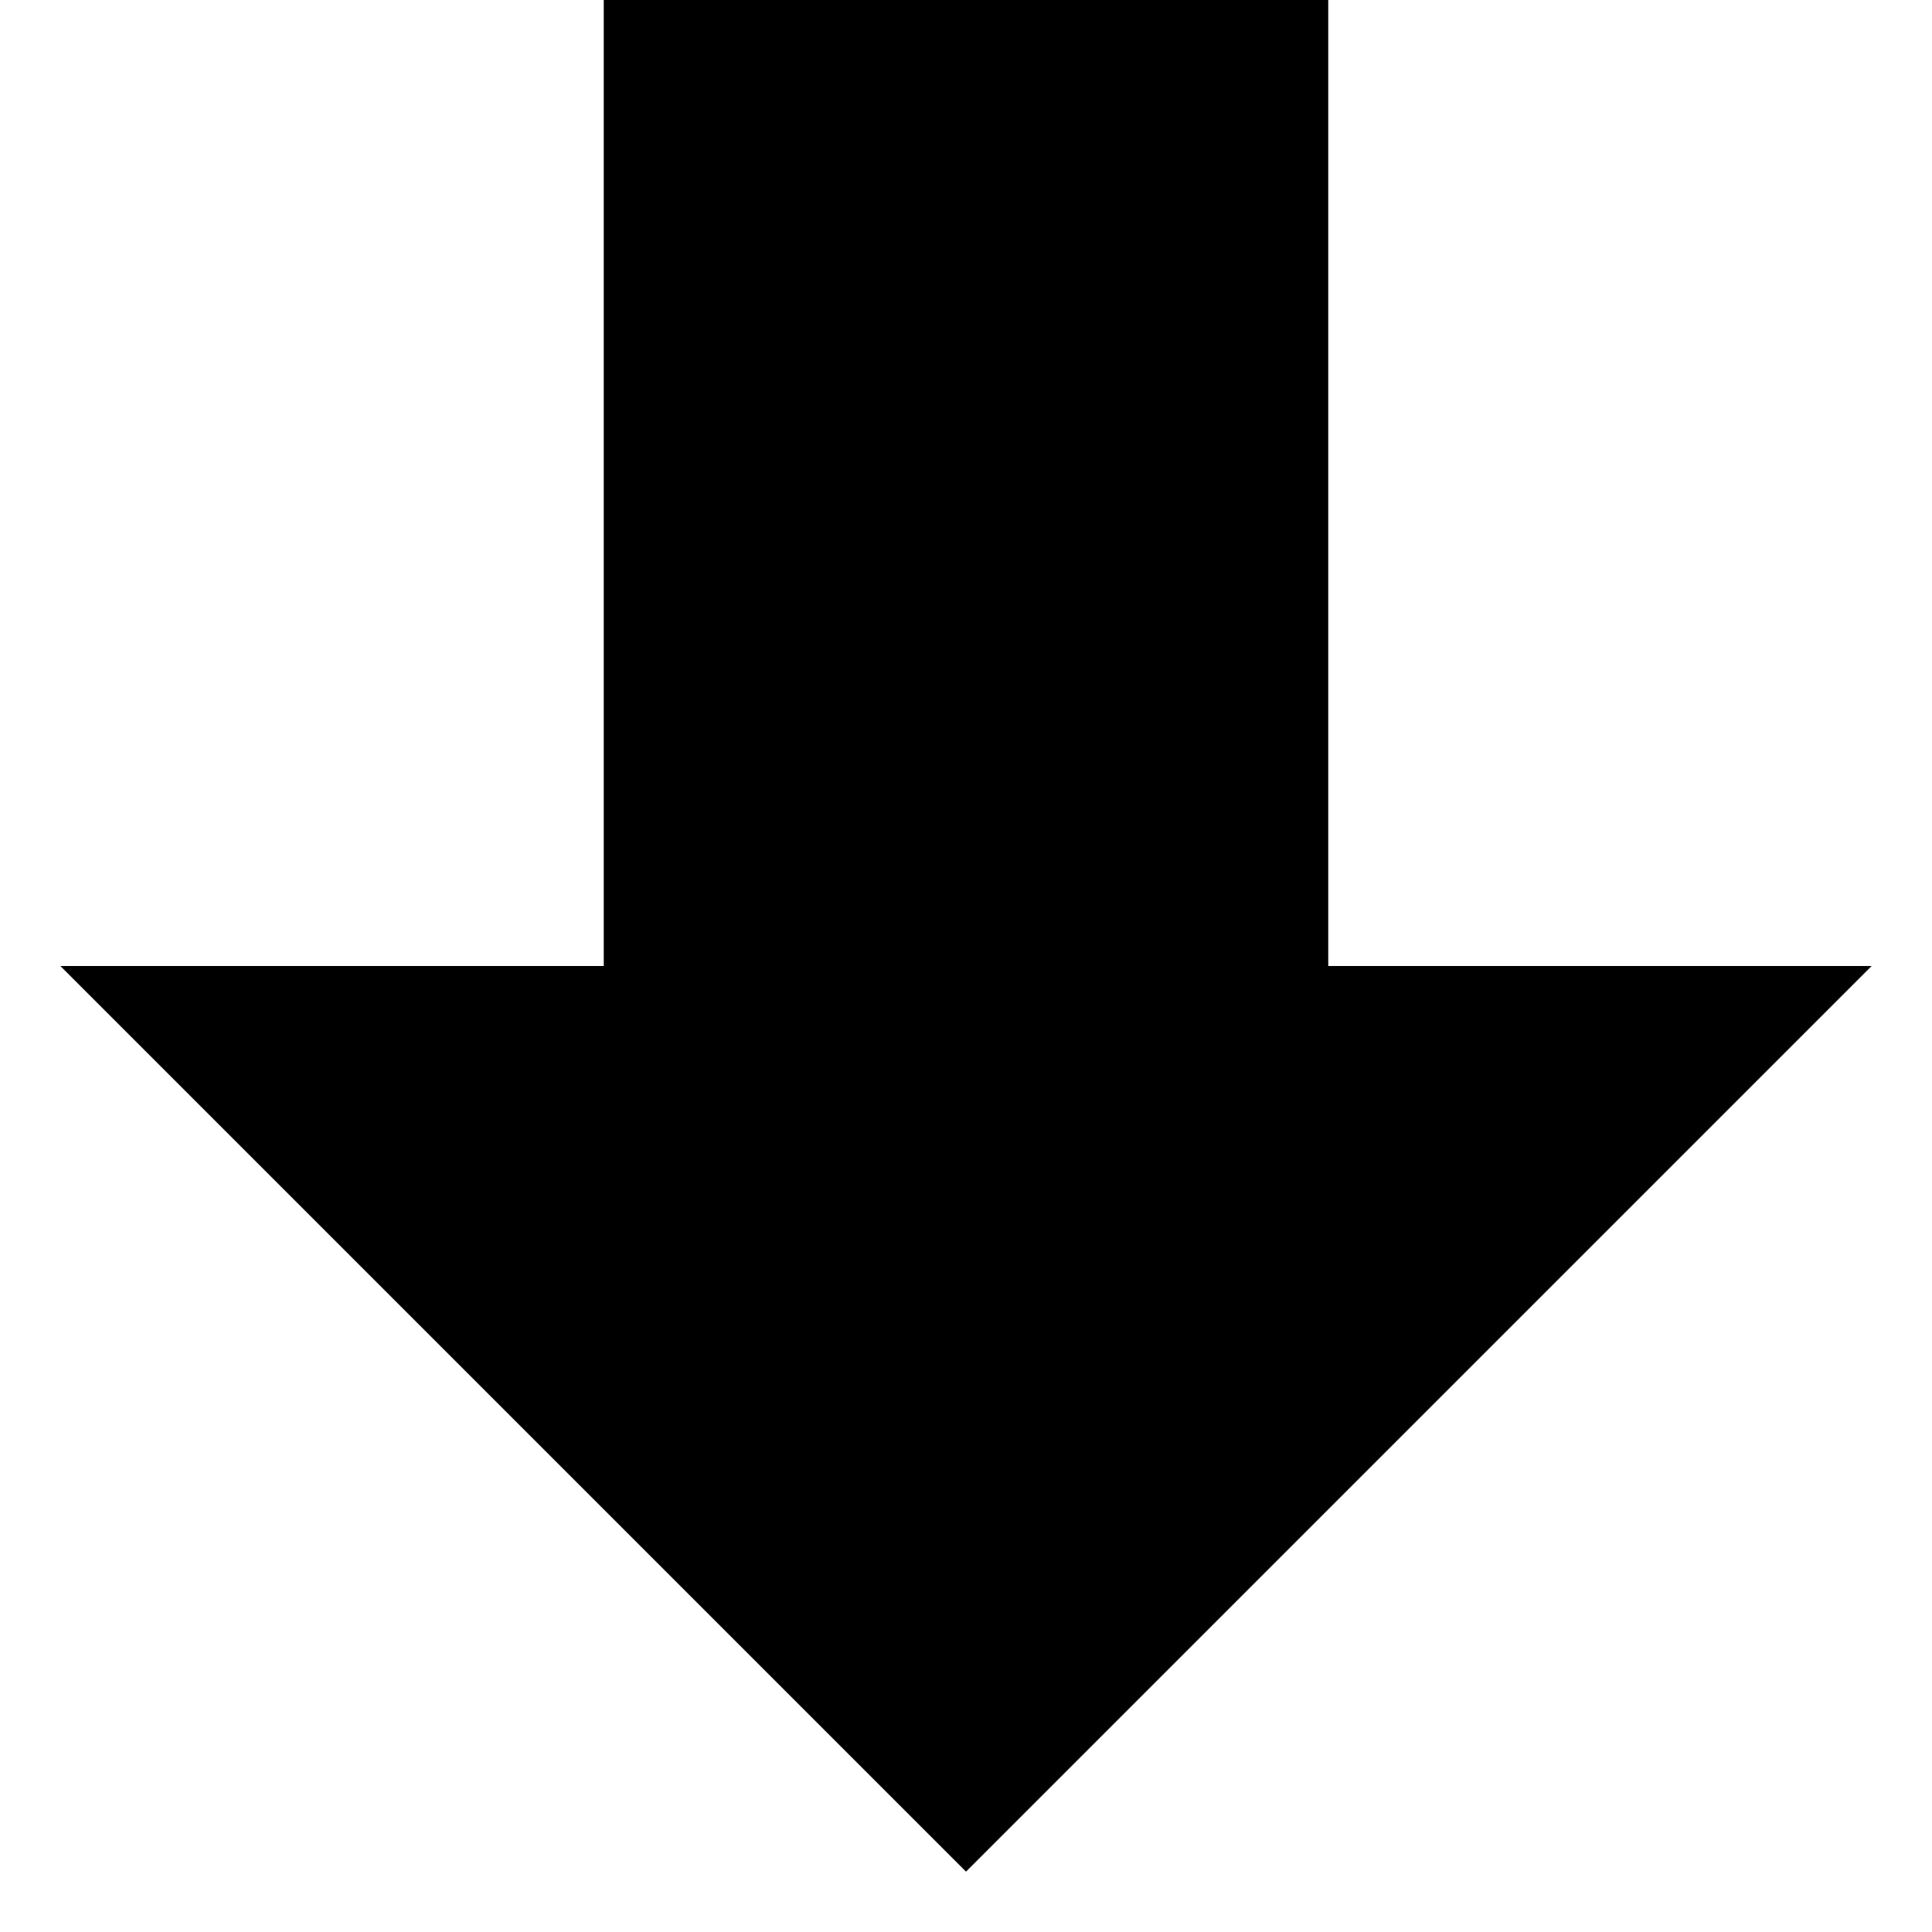
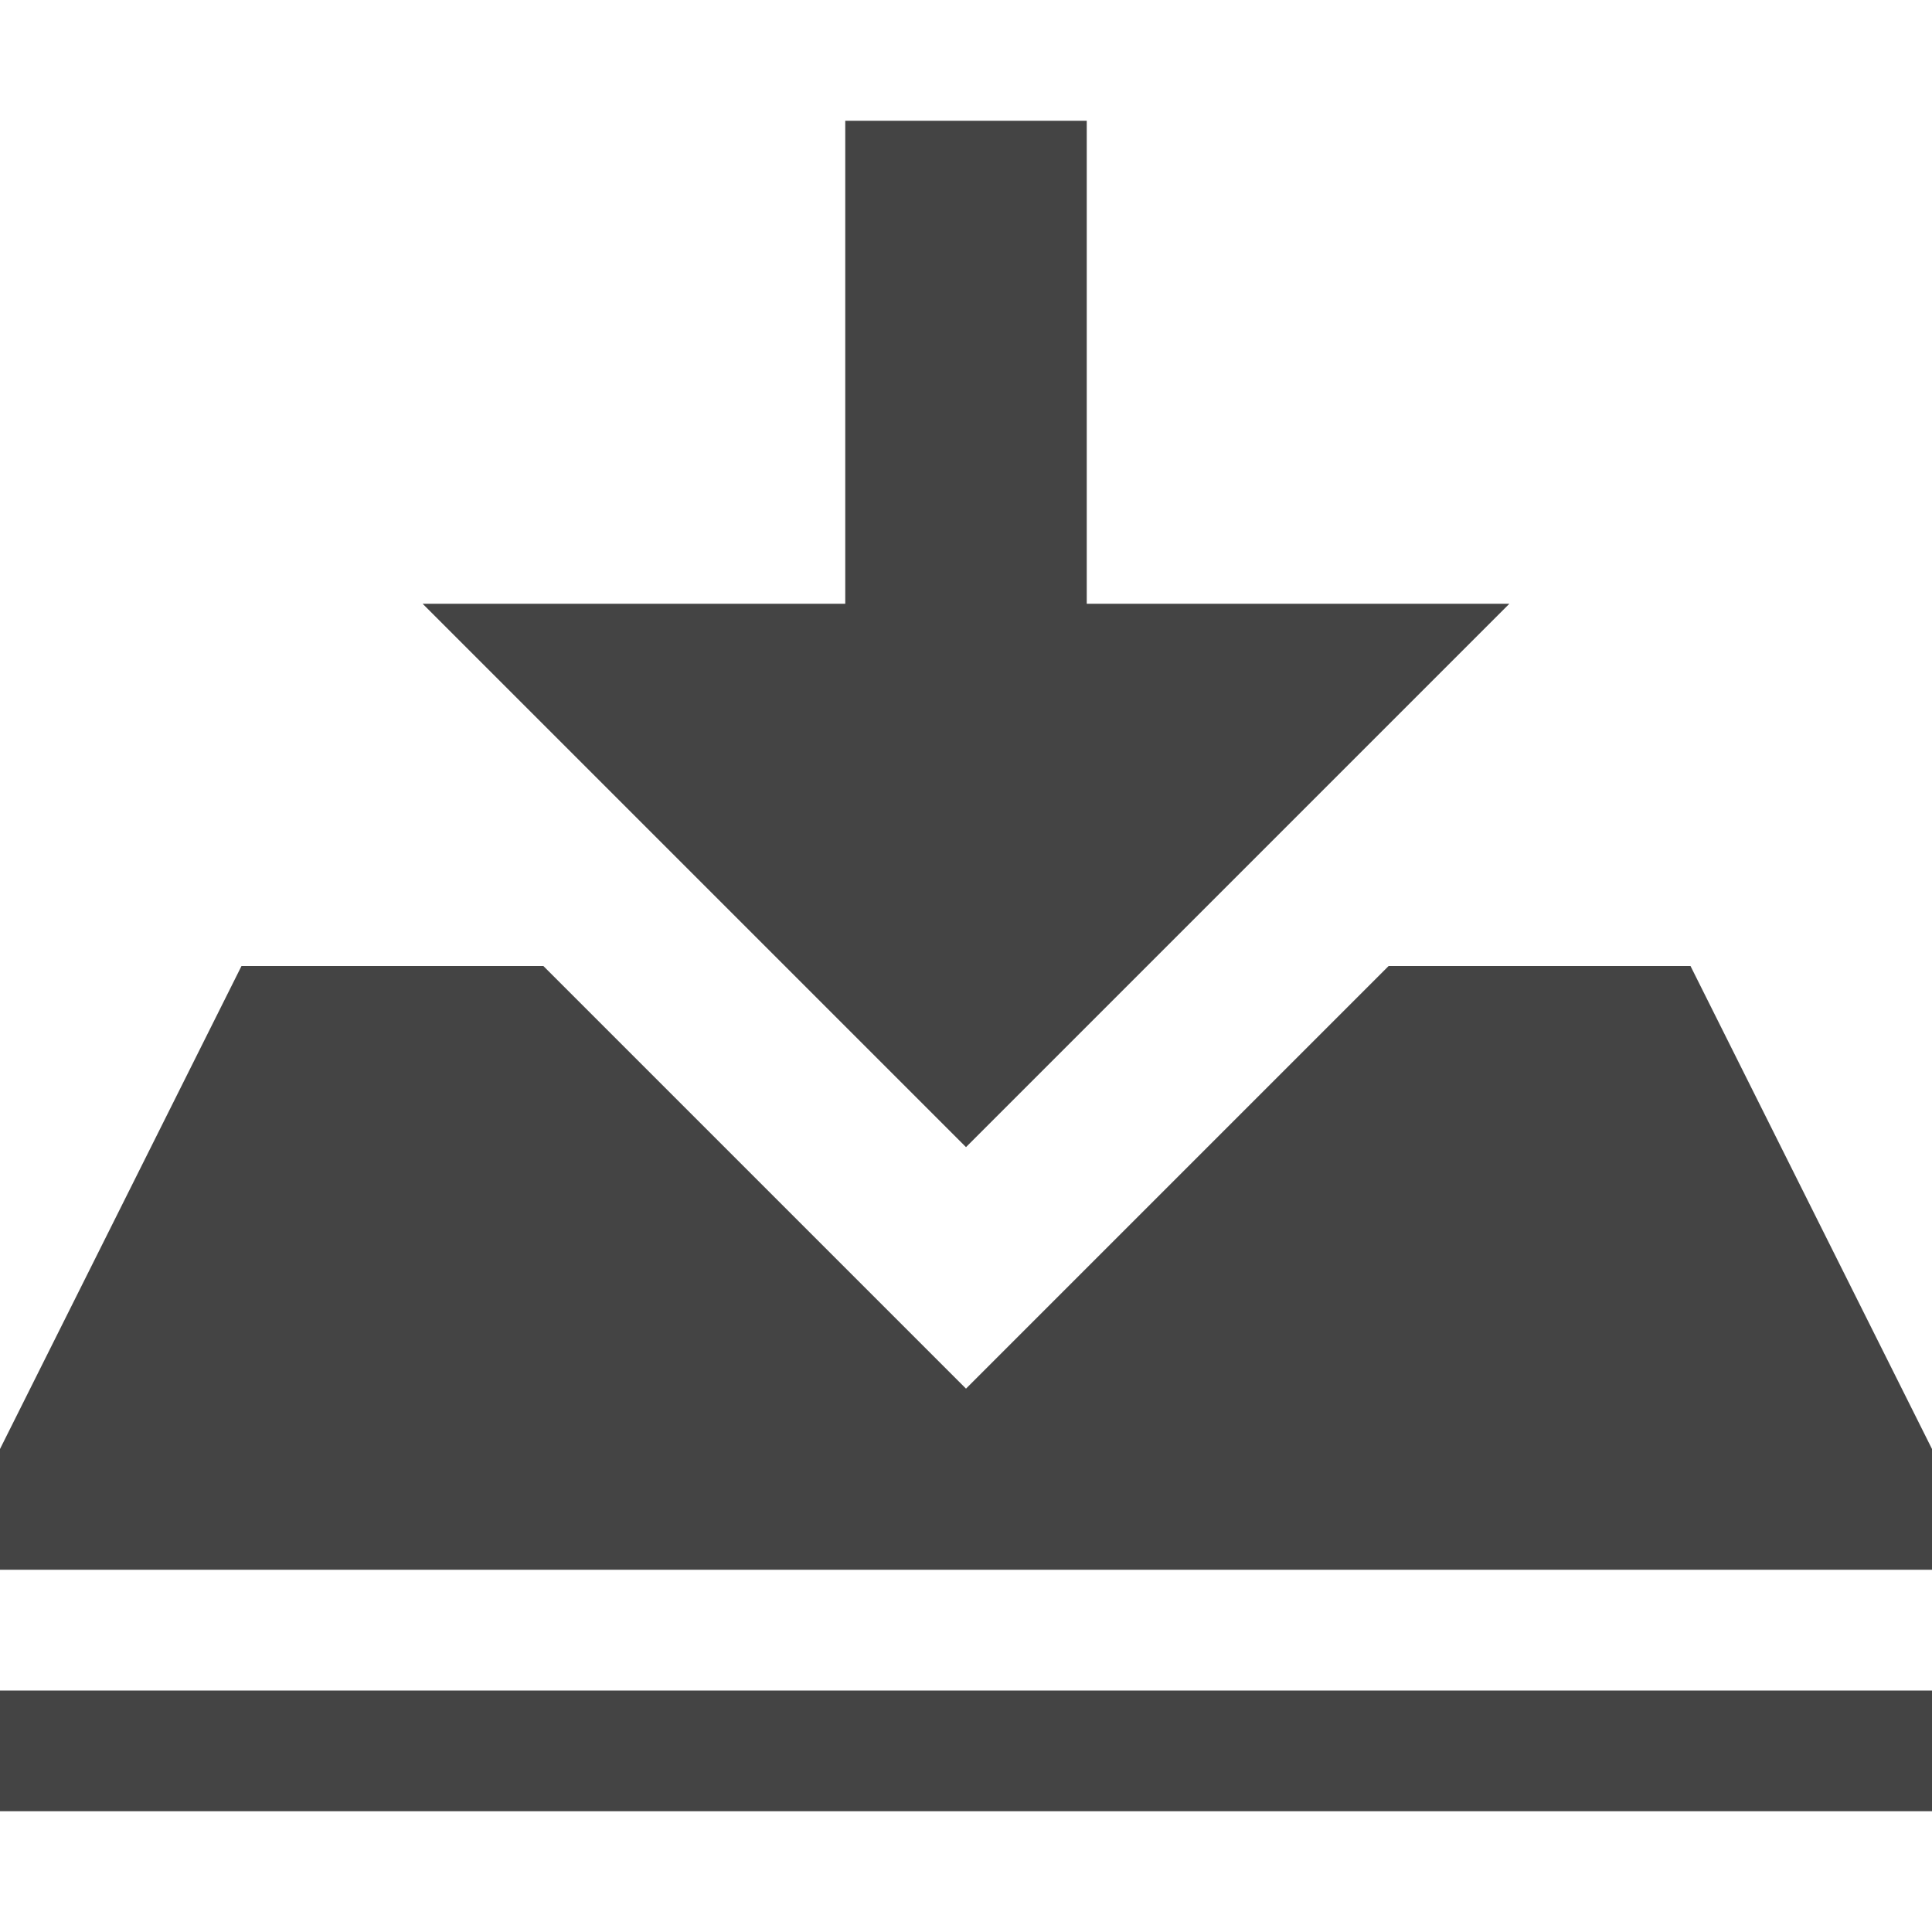
- <svg xmlns="http://www.w3.org/2000/svg" version="1.1" width="1024" height="1024" viewBox="0 0 1024 1024">
-   <g id="icomoon-ignore">
- </g>
-   <path fill="rgb(0, 0, 0)" d="M512 992l480-480h-288v-512h-384v512h-288z" />
+ <svg xmlns="http://www.w3.org/2000/svg" version="1.1" width="32" height="32" viewBox="0 0 32 32">
+   <path fill="#444" d="M28 16h-5l-7 7-7-7h-5l-4 8v2h32v-2l-4-8zM0 28h32v2h-32v-2zM18 10v-8h-4v8h-7l9 9 9-9h-7z" />
</svg>
